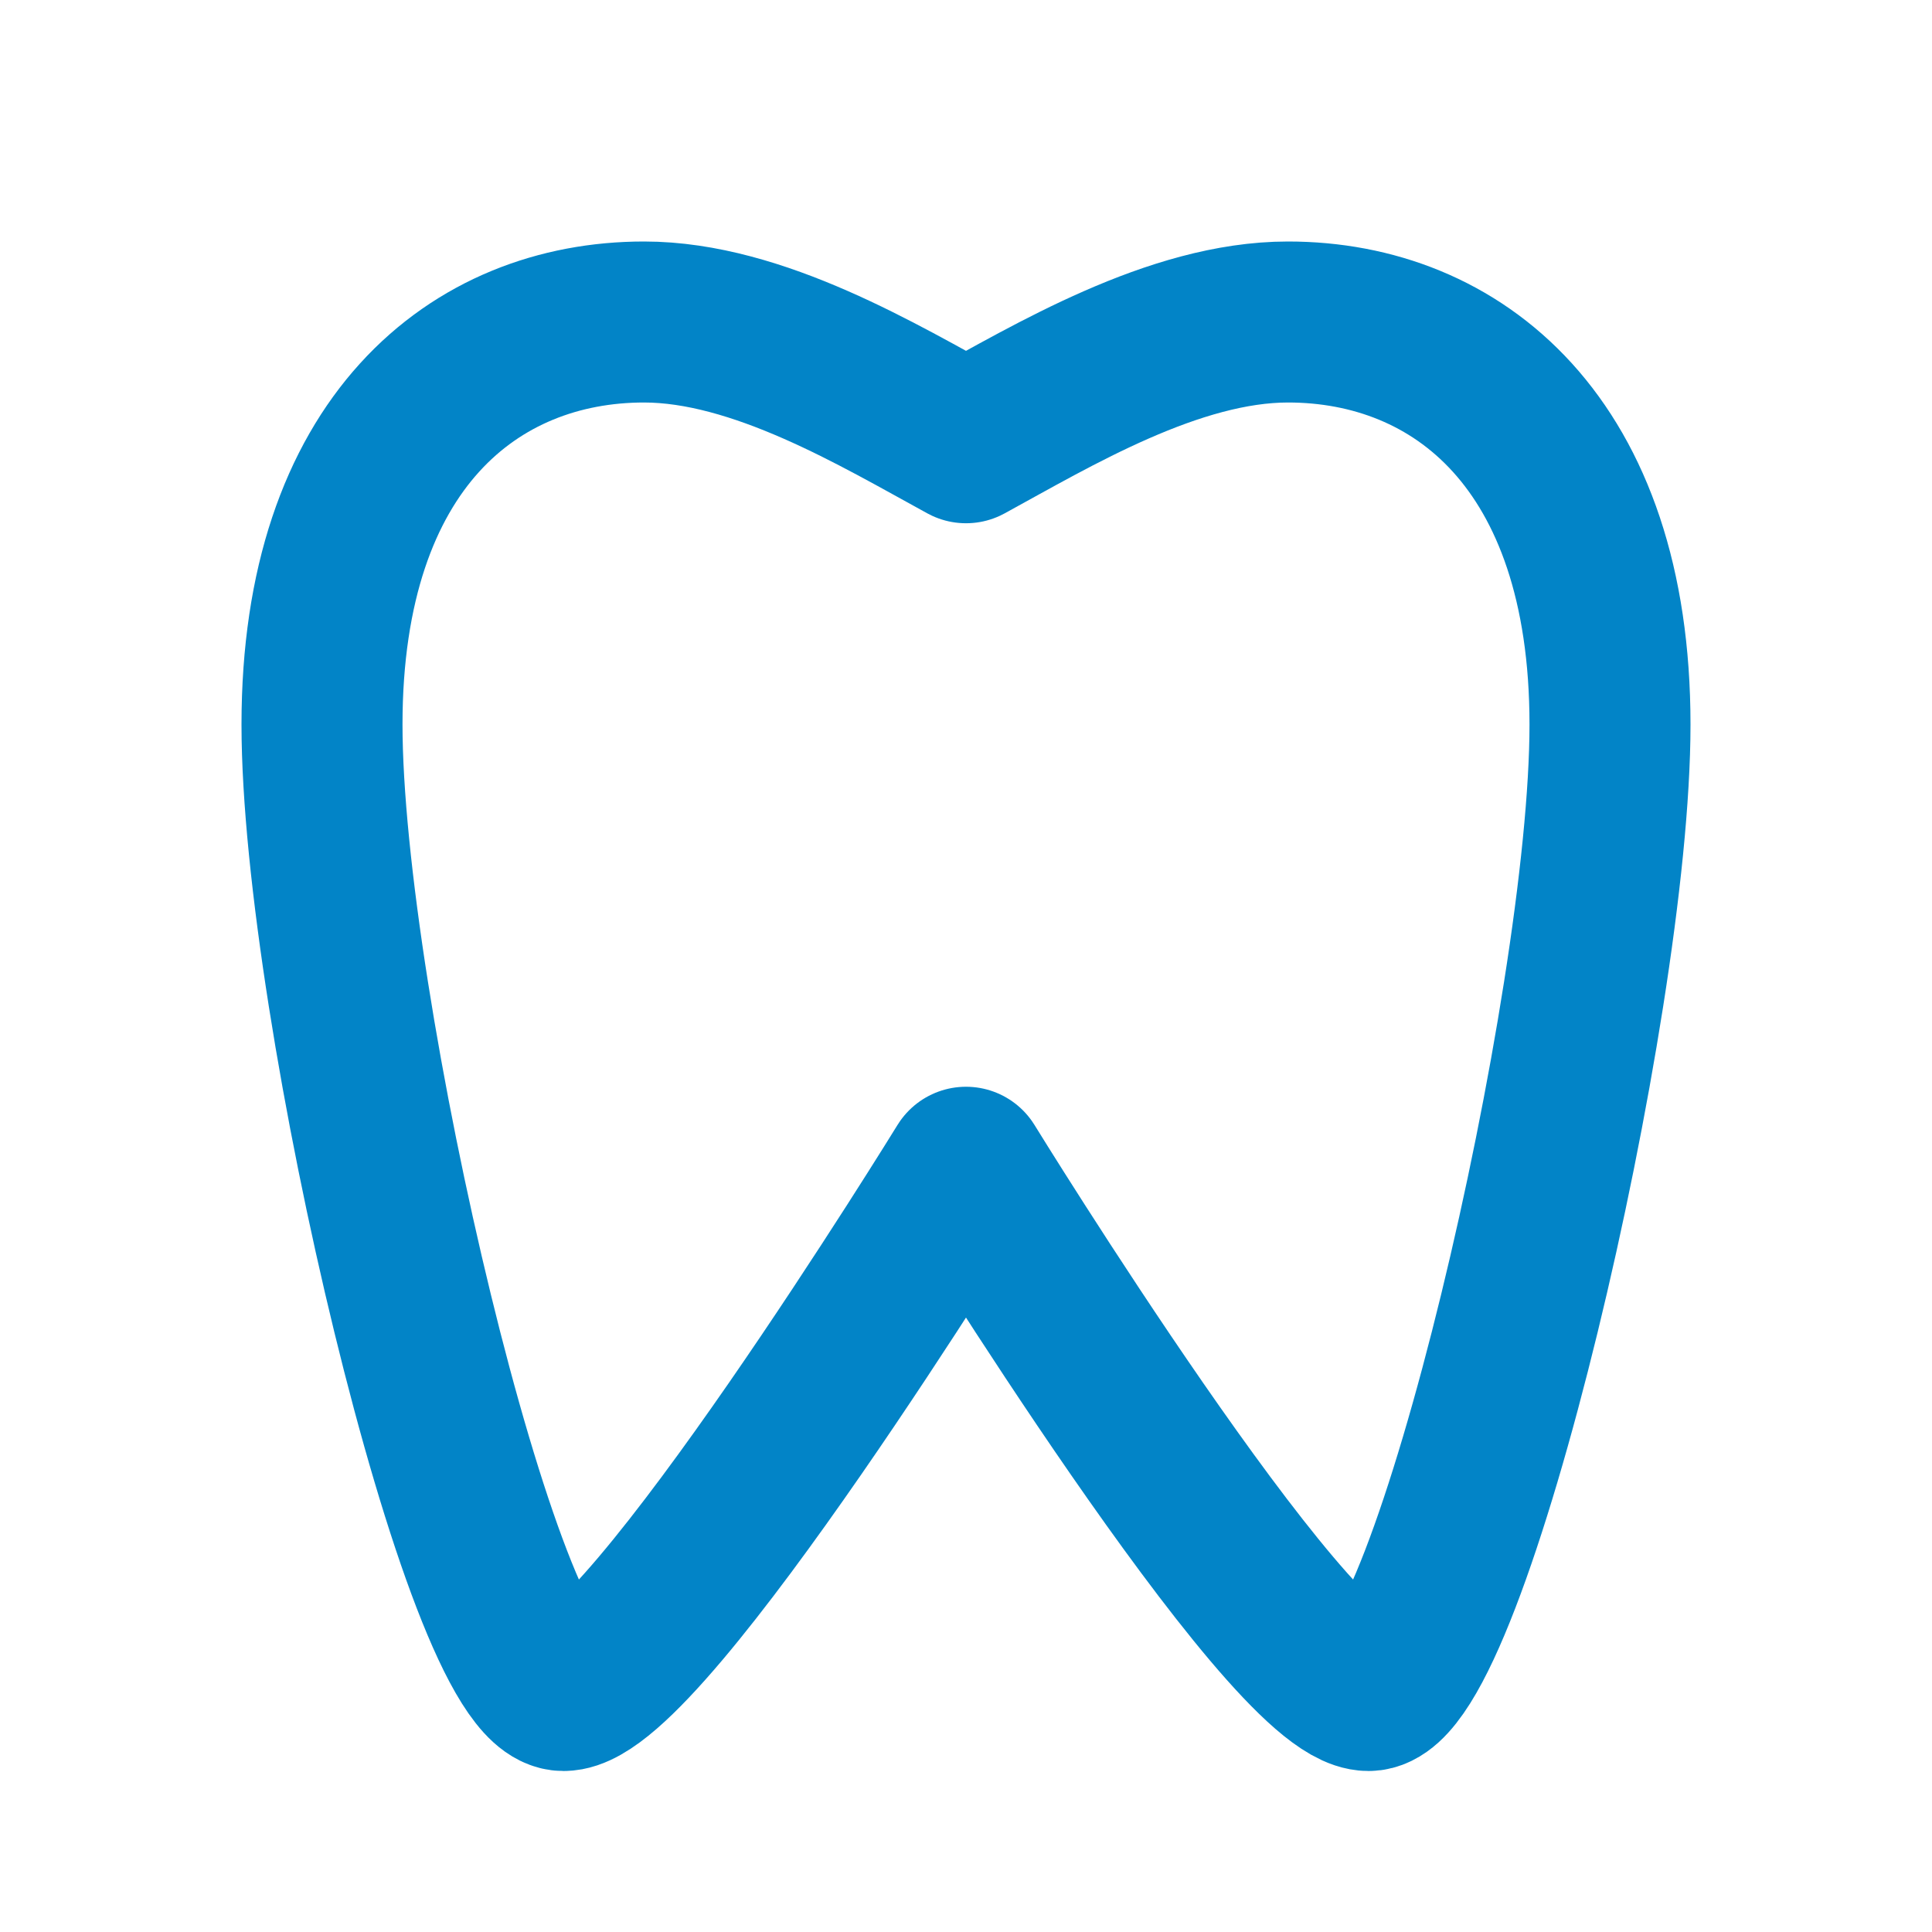
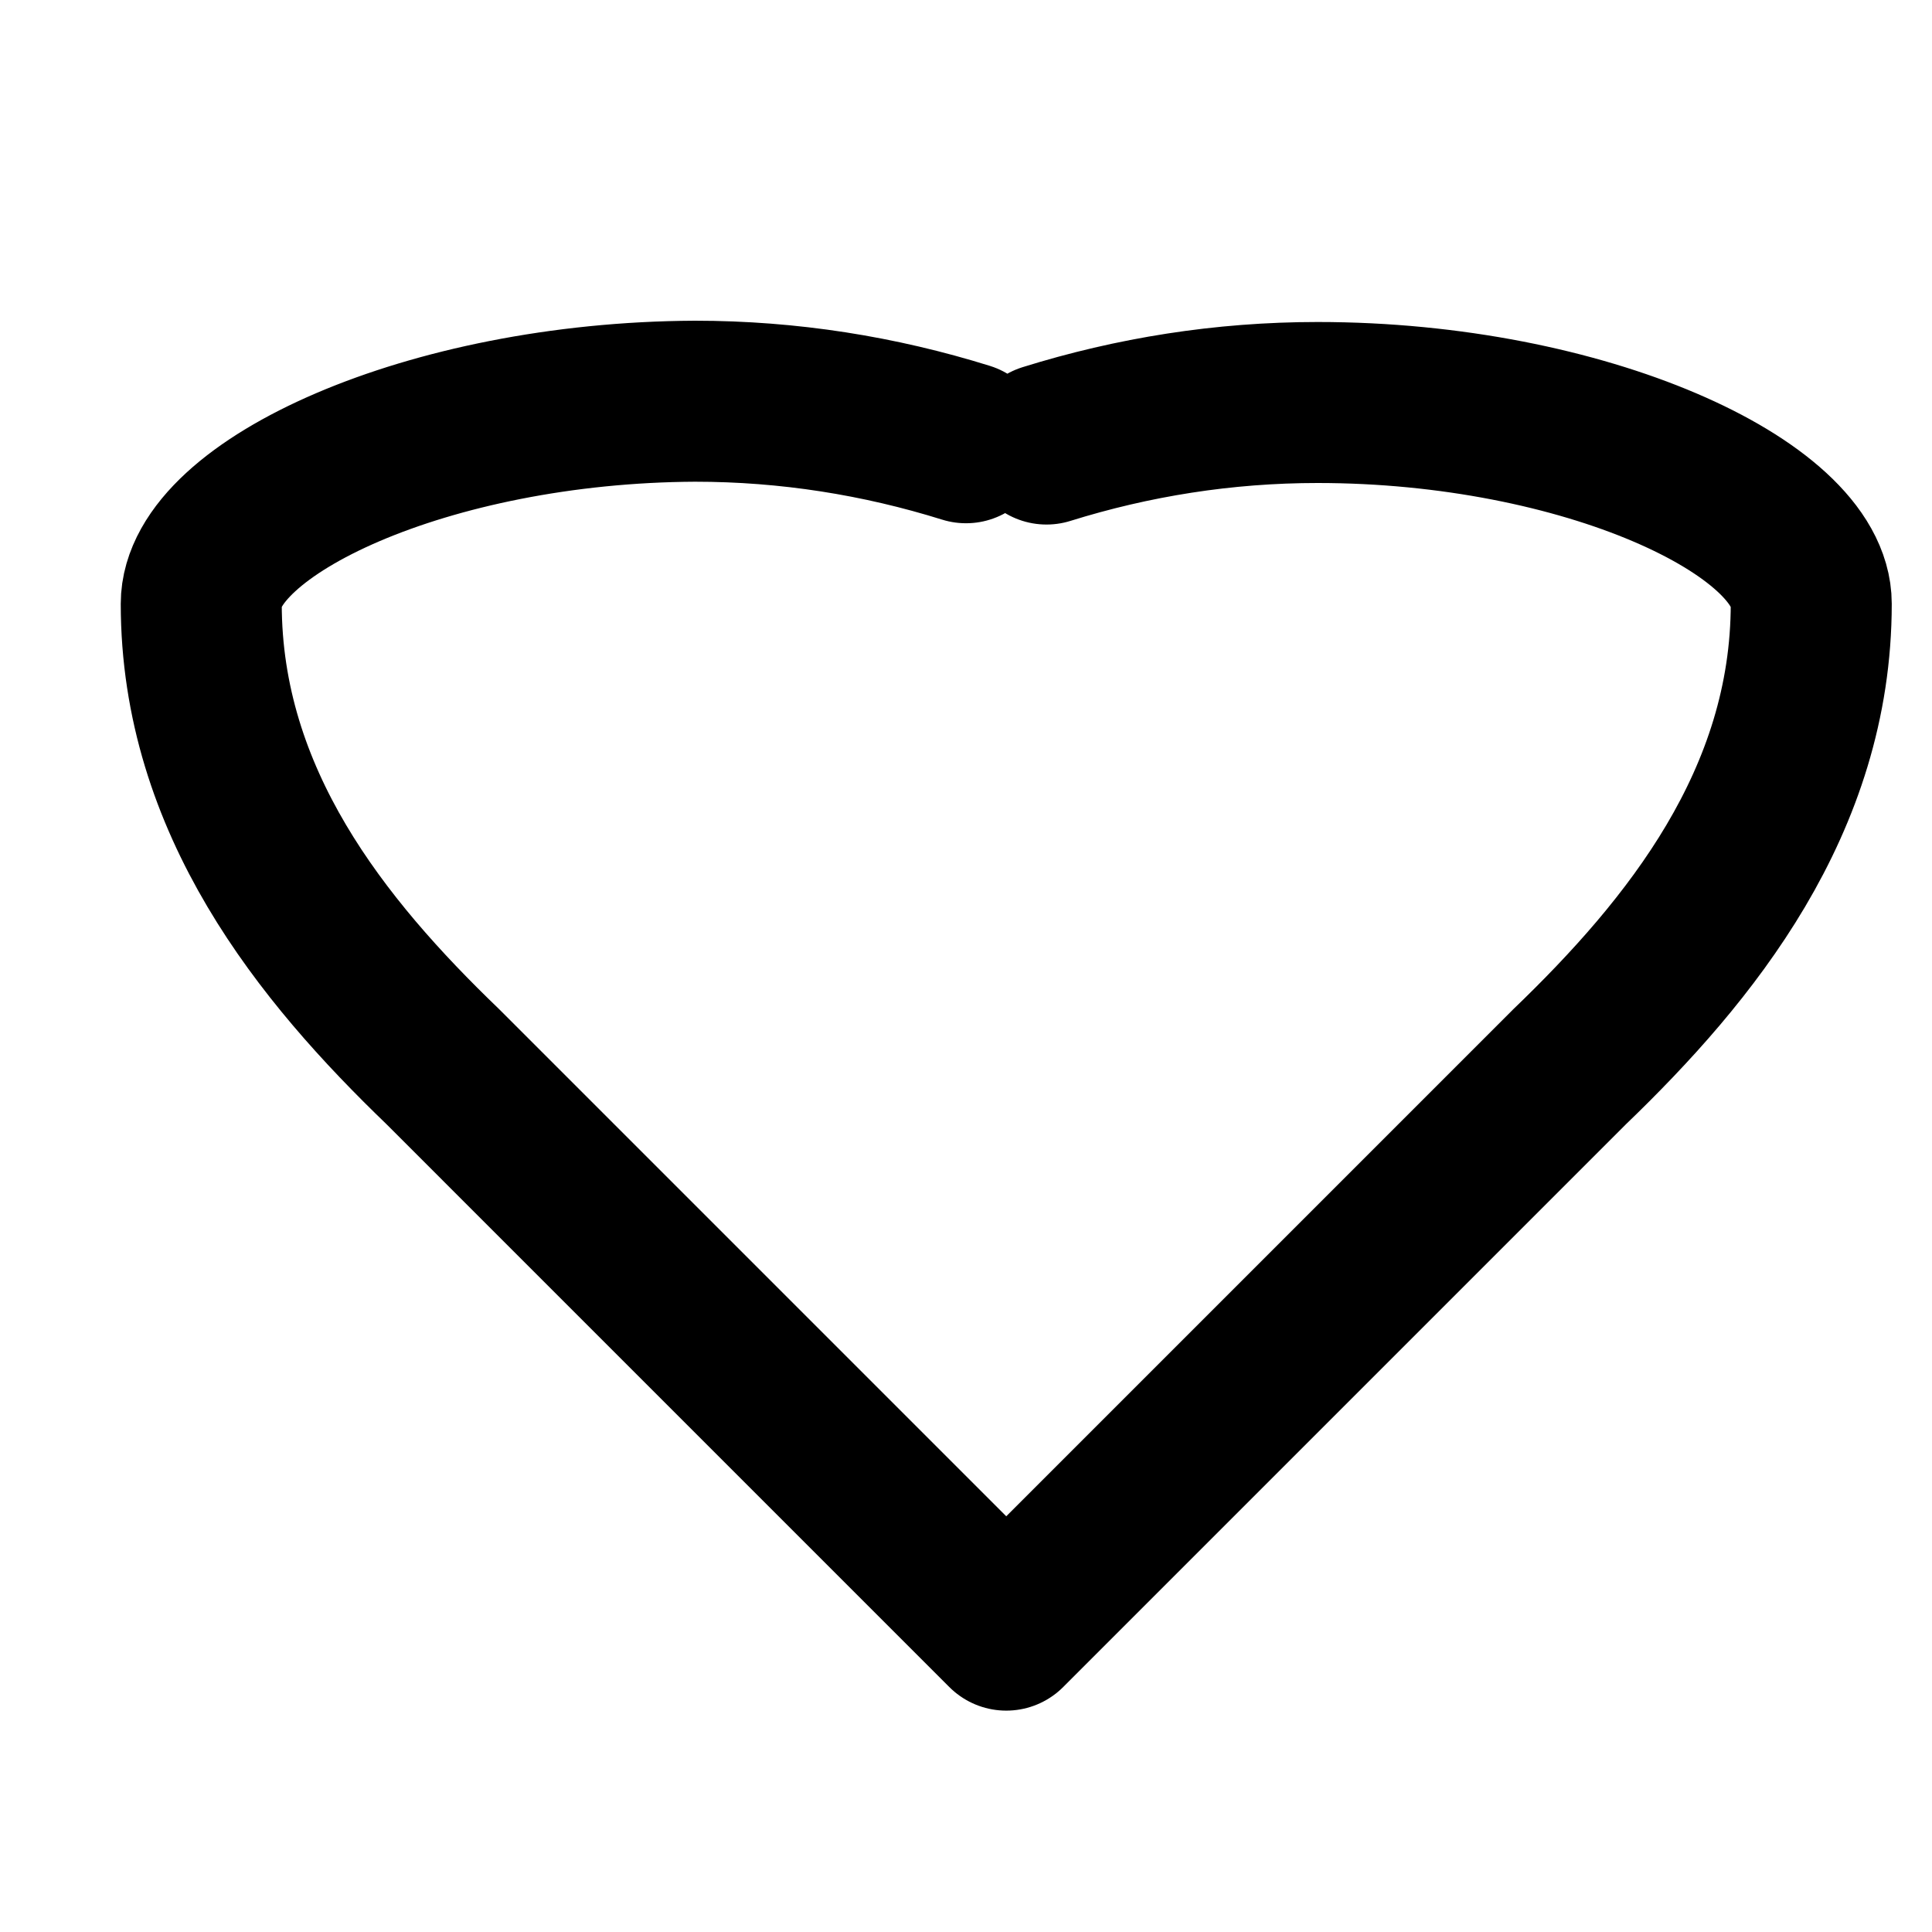
- <svg xmlns="http://www.w3.org/2000/svg" width="24" height="24" viewBox="0 0 24 24" fill="none" stroke="#0284c7" stroke-width="2" stroke-linecap="round" stroke-linejoin="round">
-   <path d="M12 5.5c-1.074-.586-2.583-1.5-4-1.5-2.1 0-4 1.5-4 5 0 3.5 2 12 3 12s5-6.5 5-6.5 4 6.5 5 6.5 3-8.5 3-12c0-3.5-1.9-5-4-5-1.417 0-2.926.914-4 1.5z" />
+ <svg xmlns="http://www.w3.org/2000/svg" width="24" height="24" viewBox="0 0 24 24" fill="none" stroke="currentColor" stroke-width="2" stroke-linecap="round" stroke-linejoin="round">
+   <path d="M12 5.5c-1.074-.335-2.201-.516-3.368-.516C5.314 5 2.5 6.314 2.5 7.5c0 2.457 1.5 4.307 3 5.75l7 7 7-7c1.5-1.443 3-3.293 3-5.75 0-1.186-2.814-2.5-6.132-2.5-1.167 0-2.294.181-3.368.516" />
</svg>
